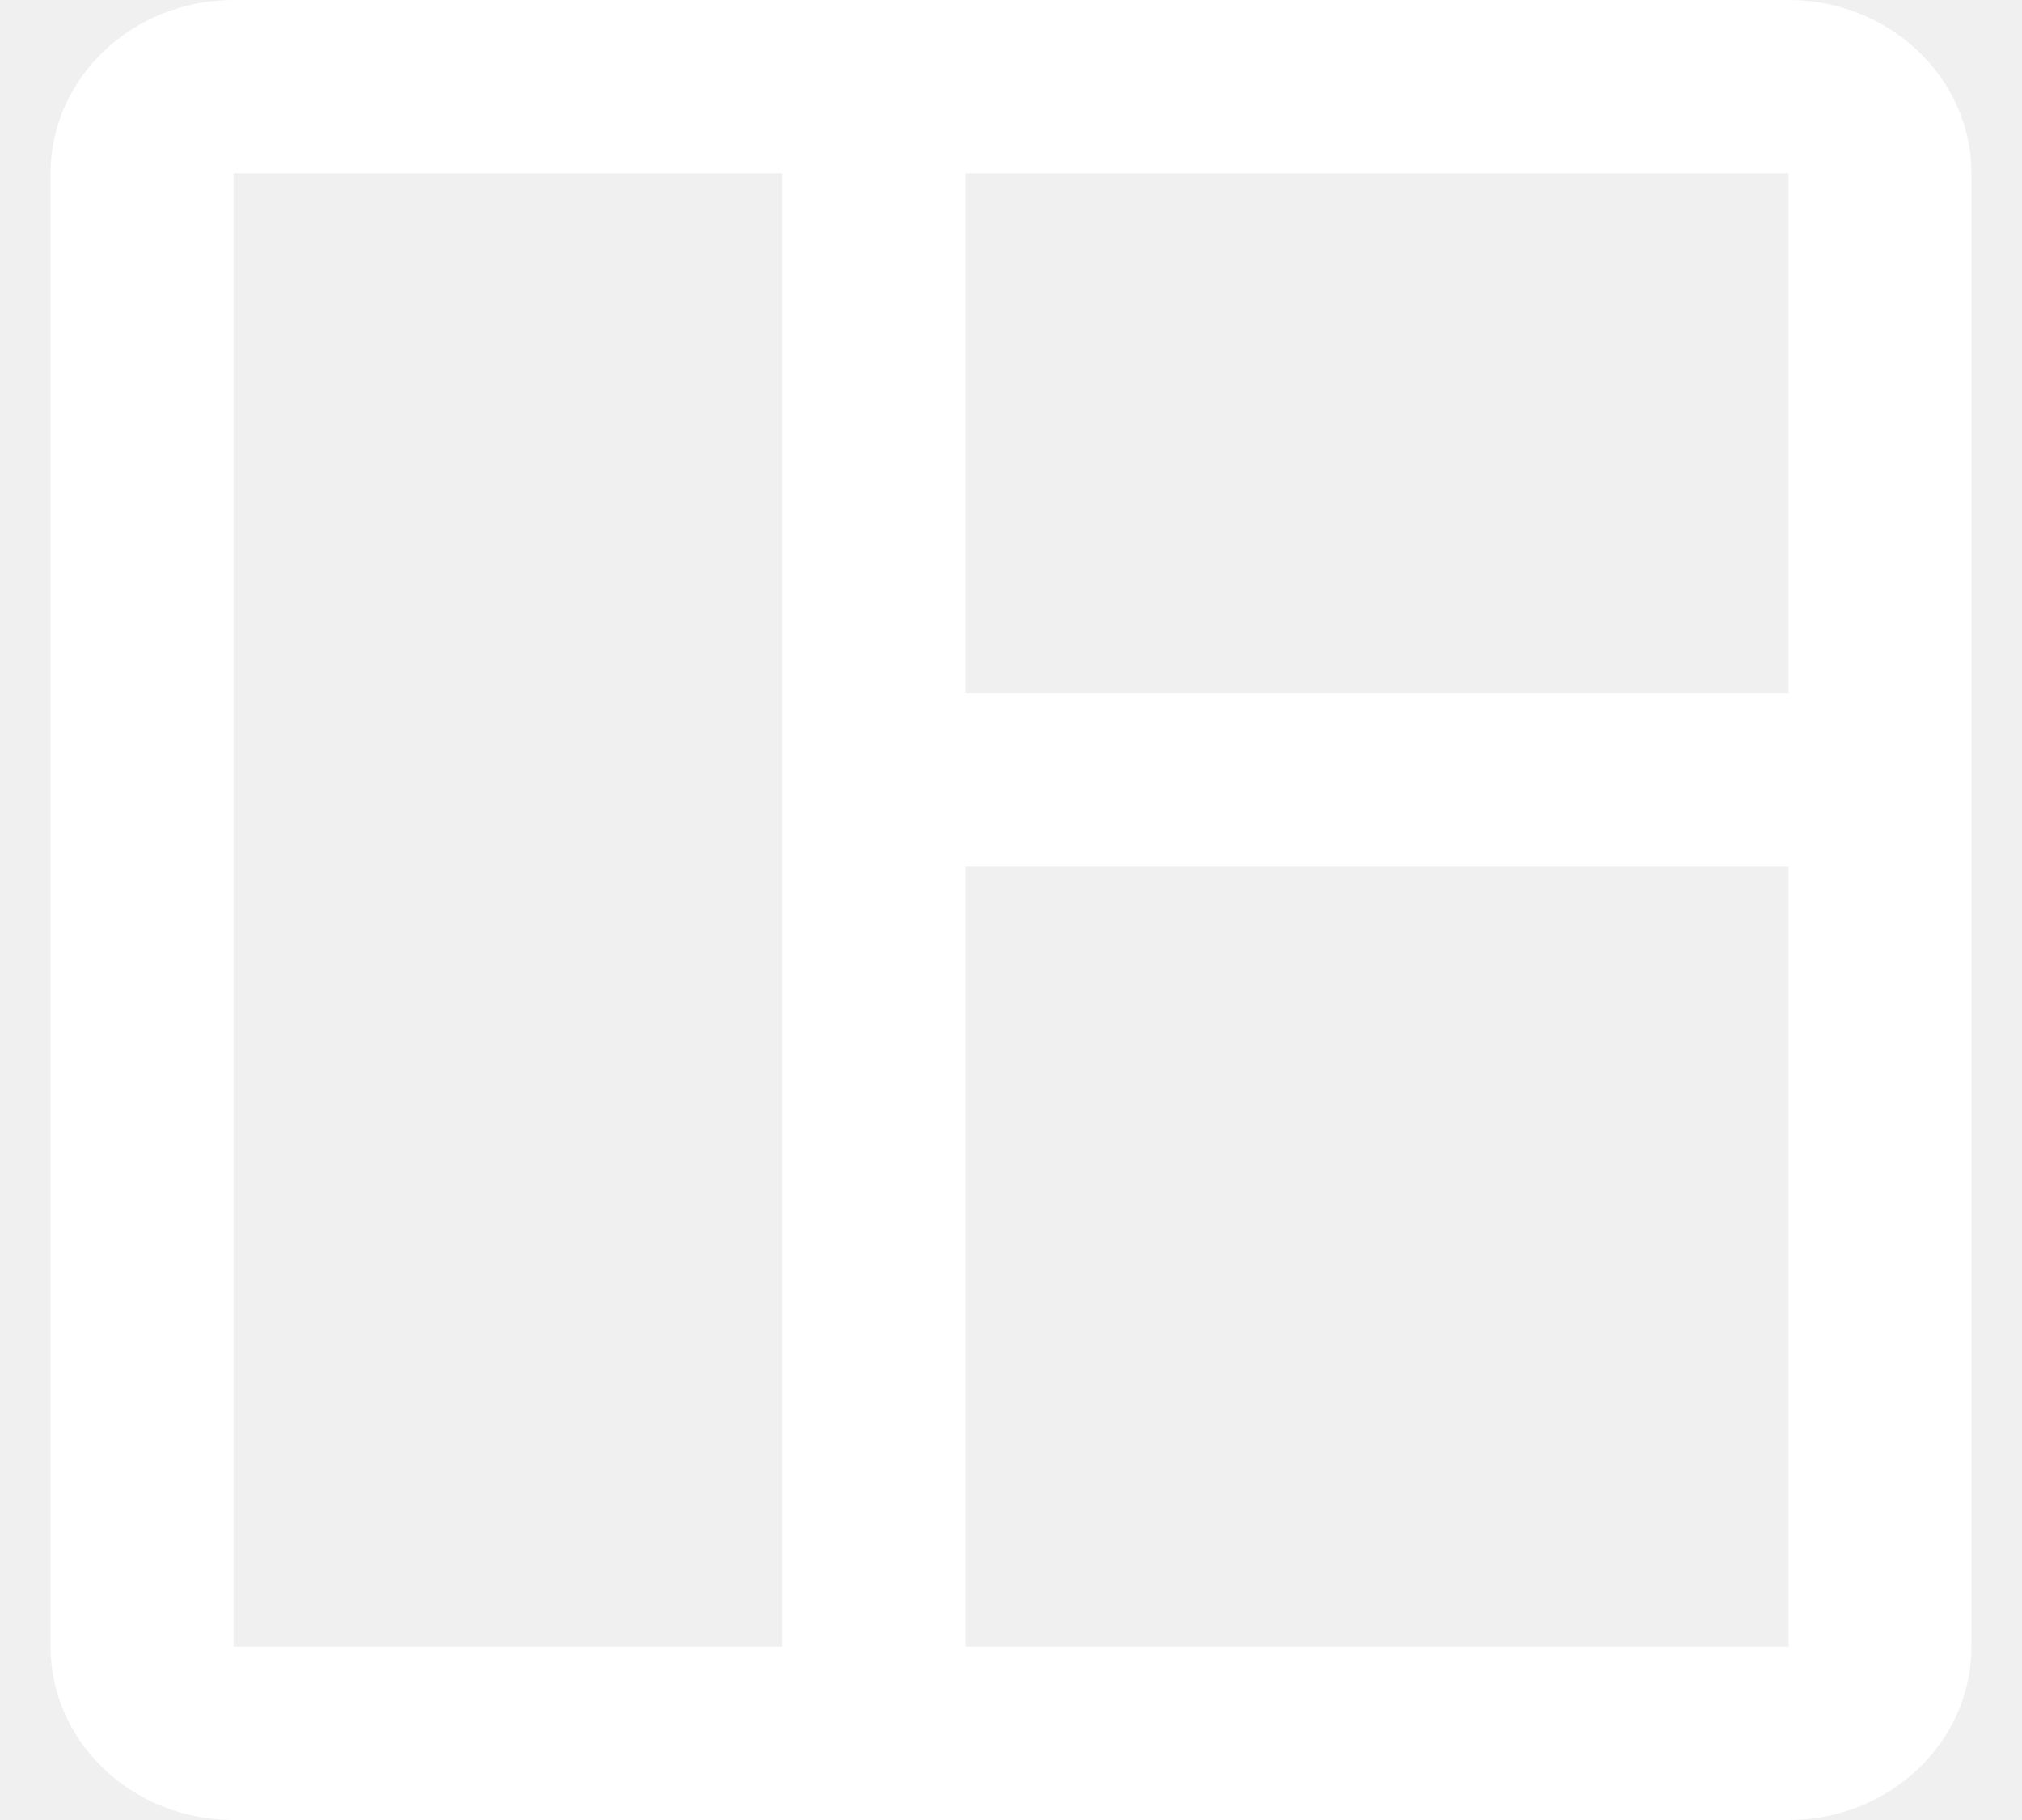
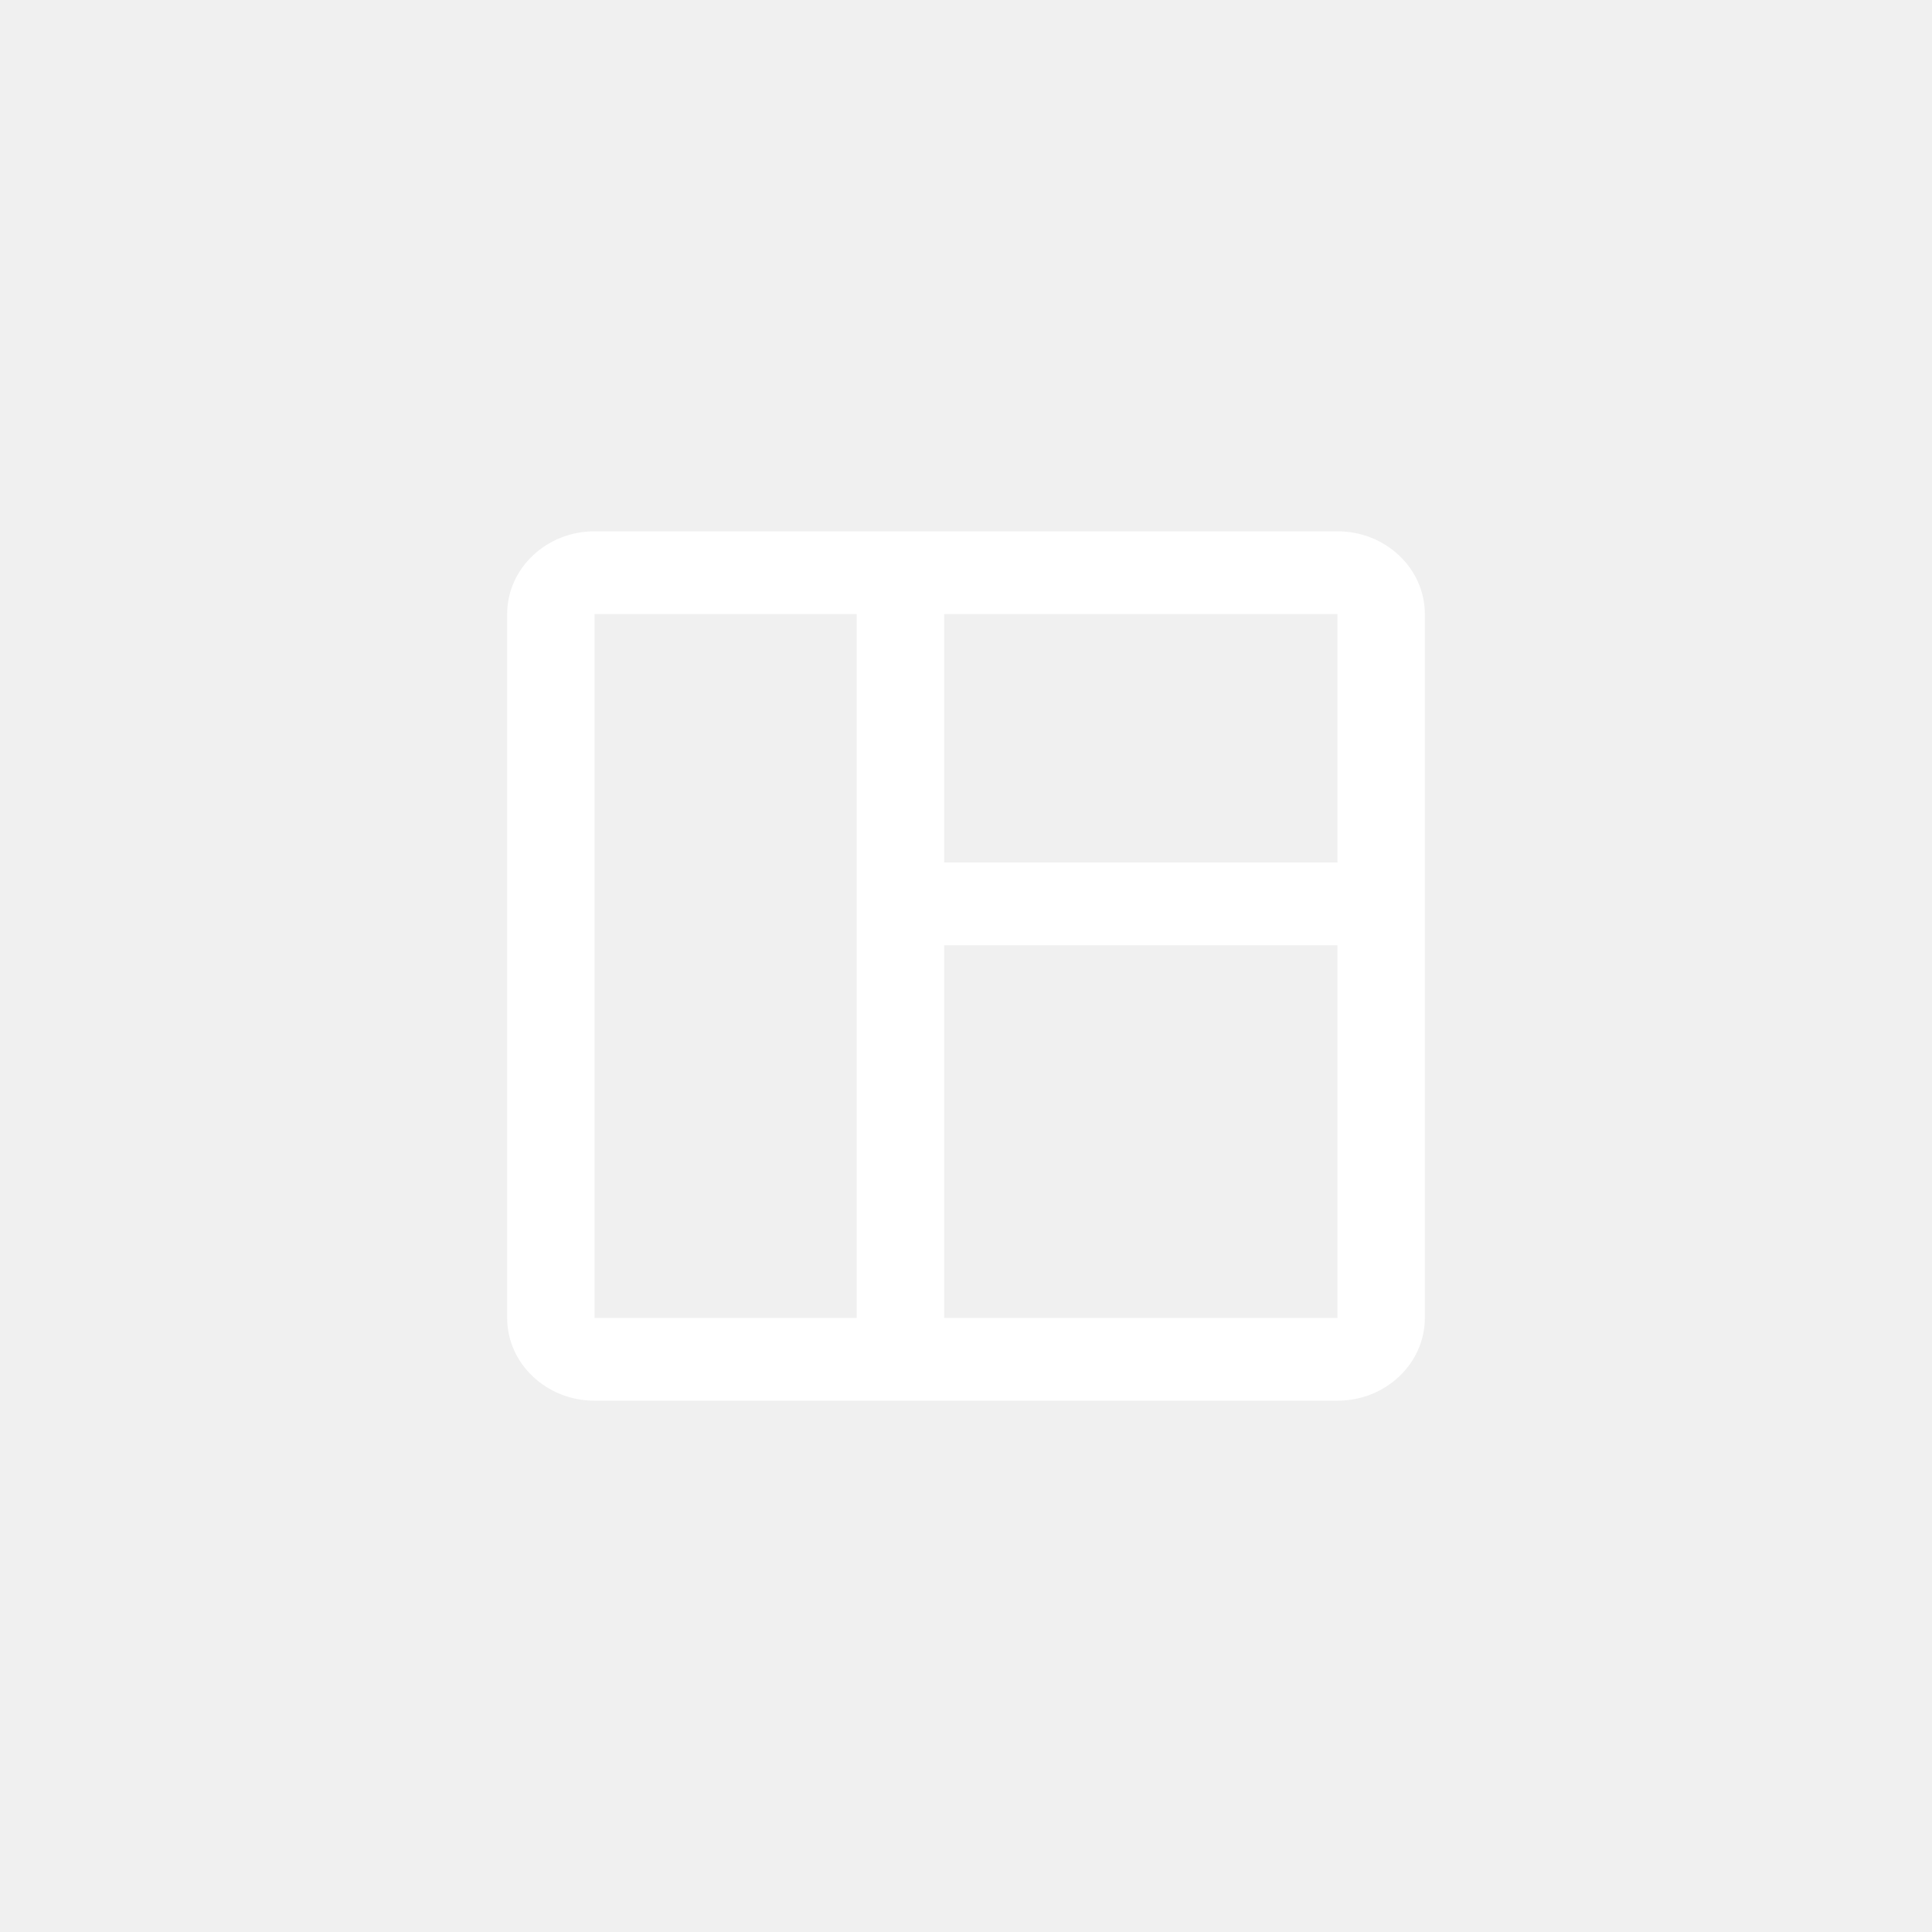
- <svg xmlns="http://www.w3.org/2000/svg" width="20" height="18" viewBox="0 0 20 18" fill="none">
-   <path d="M17.691 0H2.31C1.312 0 0.5 0.769 0.5 1.714V16.286C0.5 17.231 1.312 18 2.31 18H17.691C18.688 18 19.5 17.231 19.5 16.286V1.714C19.5 0.769 18.688 0 17.691 0ZM17.691 6.857H9.548V1.714H17.691V6.857ZM2.31 1.714H7.738V16.286H2.31V1.714ZM9.548 16.286V8.571H17.691L17.691 16.286H9.548Z" fill="white" />
+ <svg xmlns="http://www.w3.org/2000/svg" width="40" height="40" viewBox="0 0 40 40" fill="none">
+   <path d="M27.691 11H12.309C11.312 11 10.5 11.769 10.5 12.714V27.286C10.5 28.231 11.312 29 12.309 29H27.691C28.688 29 29.5 28.231 29.5 27.286V12.714C29.5 11.769 28.688 11 27.691 11ZM27.691 17.857H19.548V12.714H27.691V17.857ZM12.309 12.714H17.738V27.286H12.309V12.714ZM19.548 27.286V19.571H27.691L27.691 27.286H19.548Z" fill="white" />
</svg>
